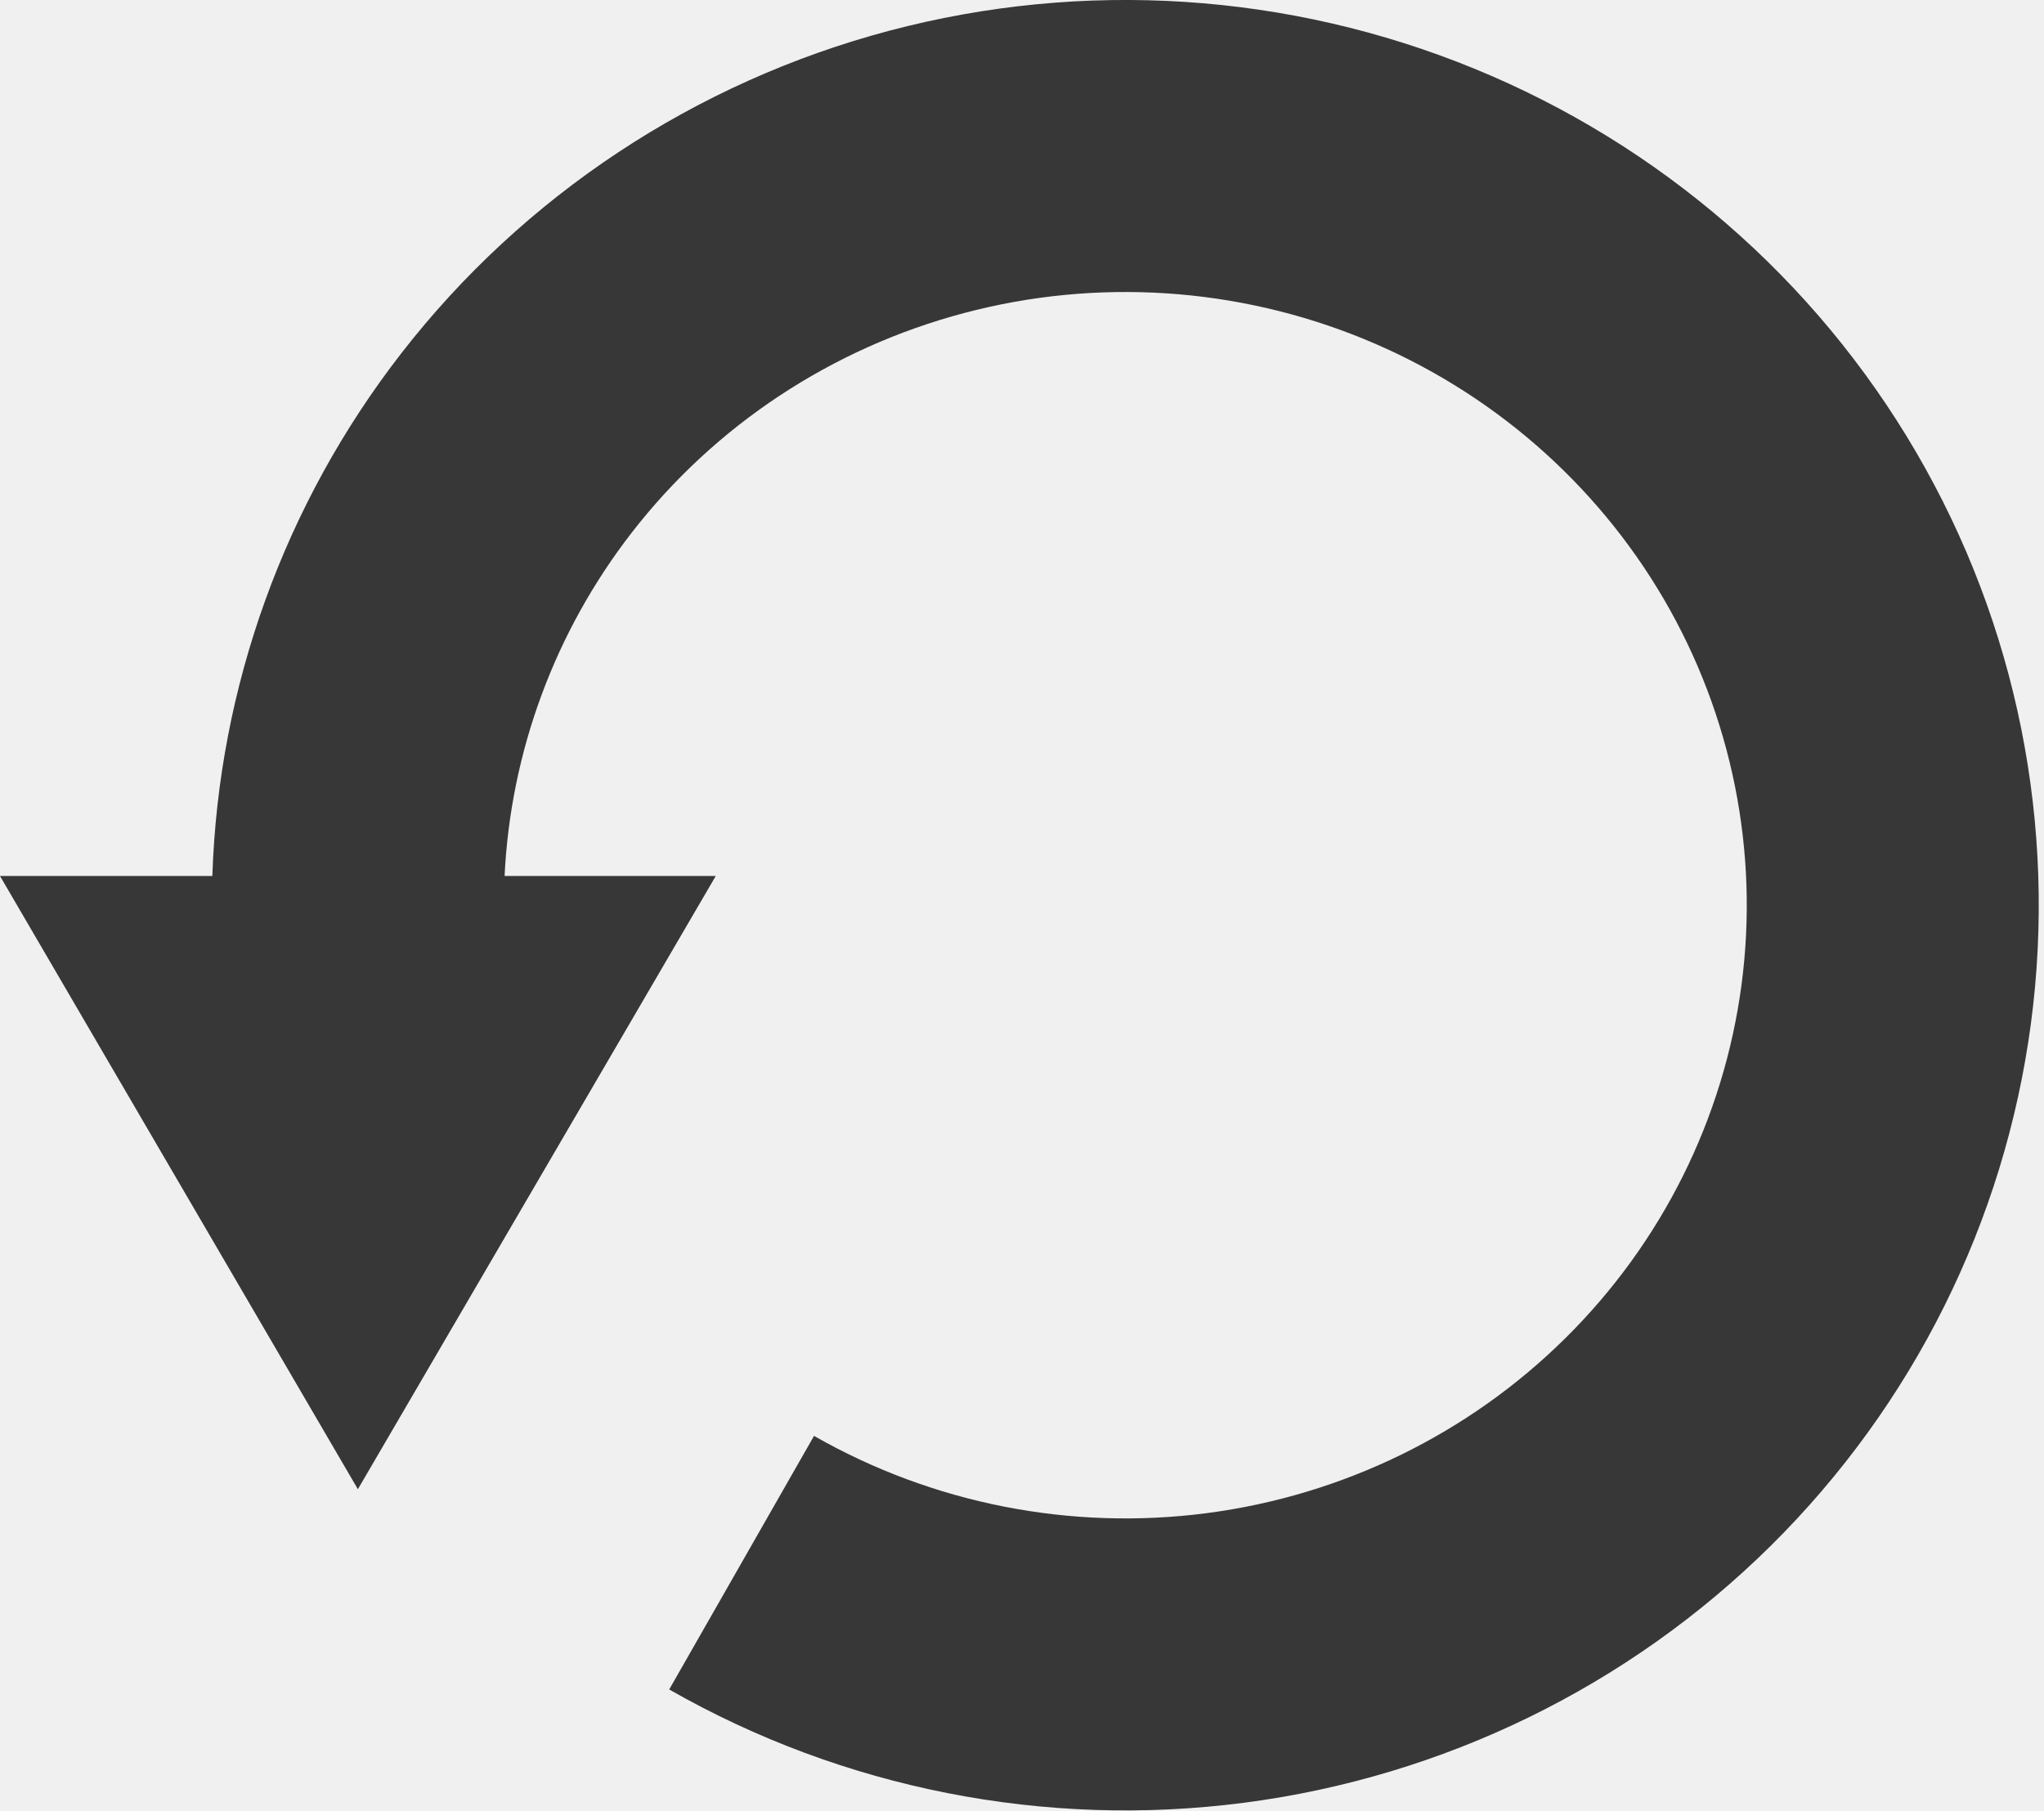
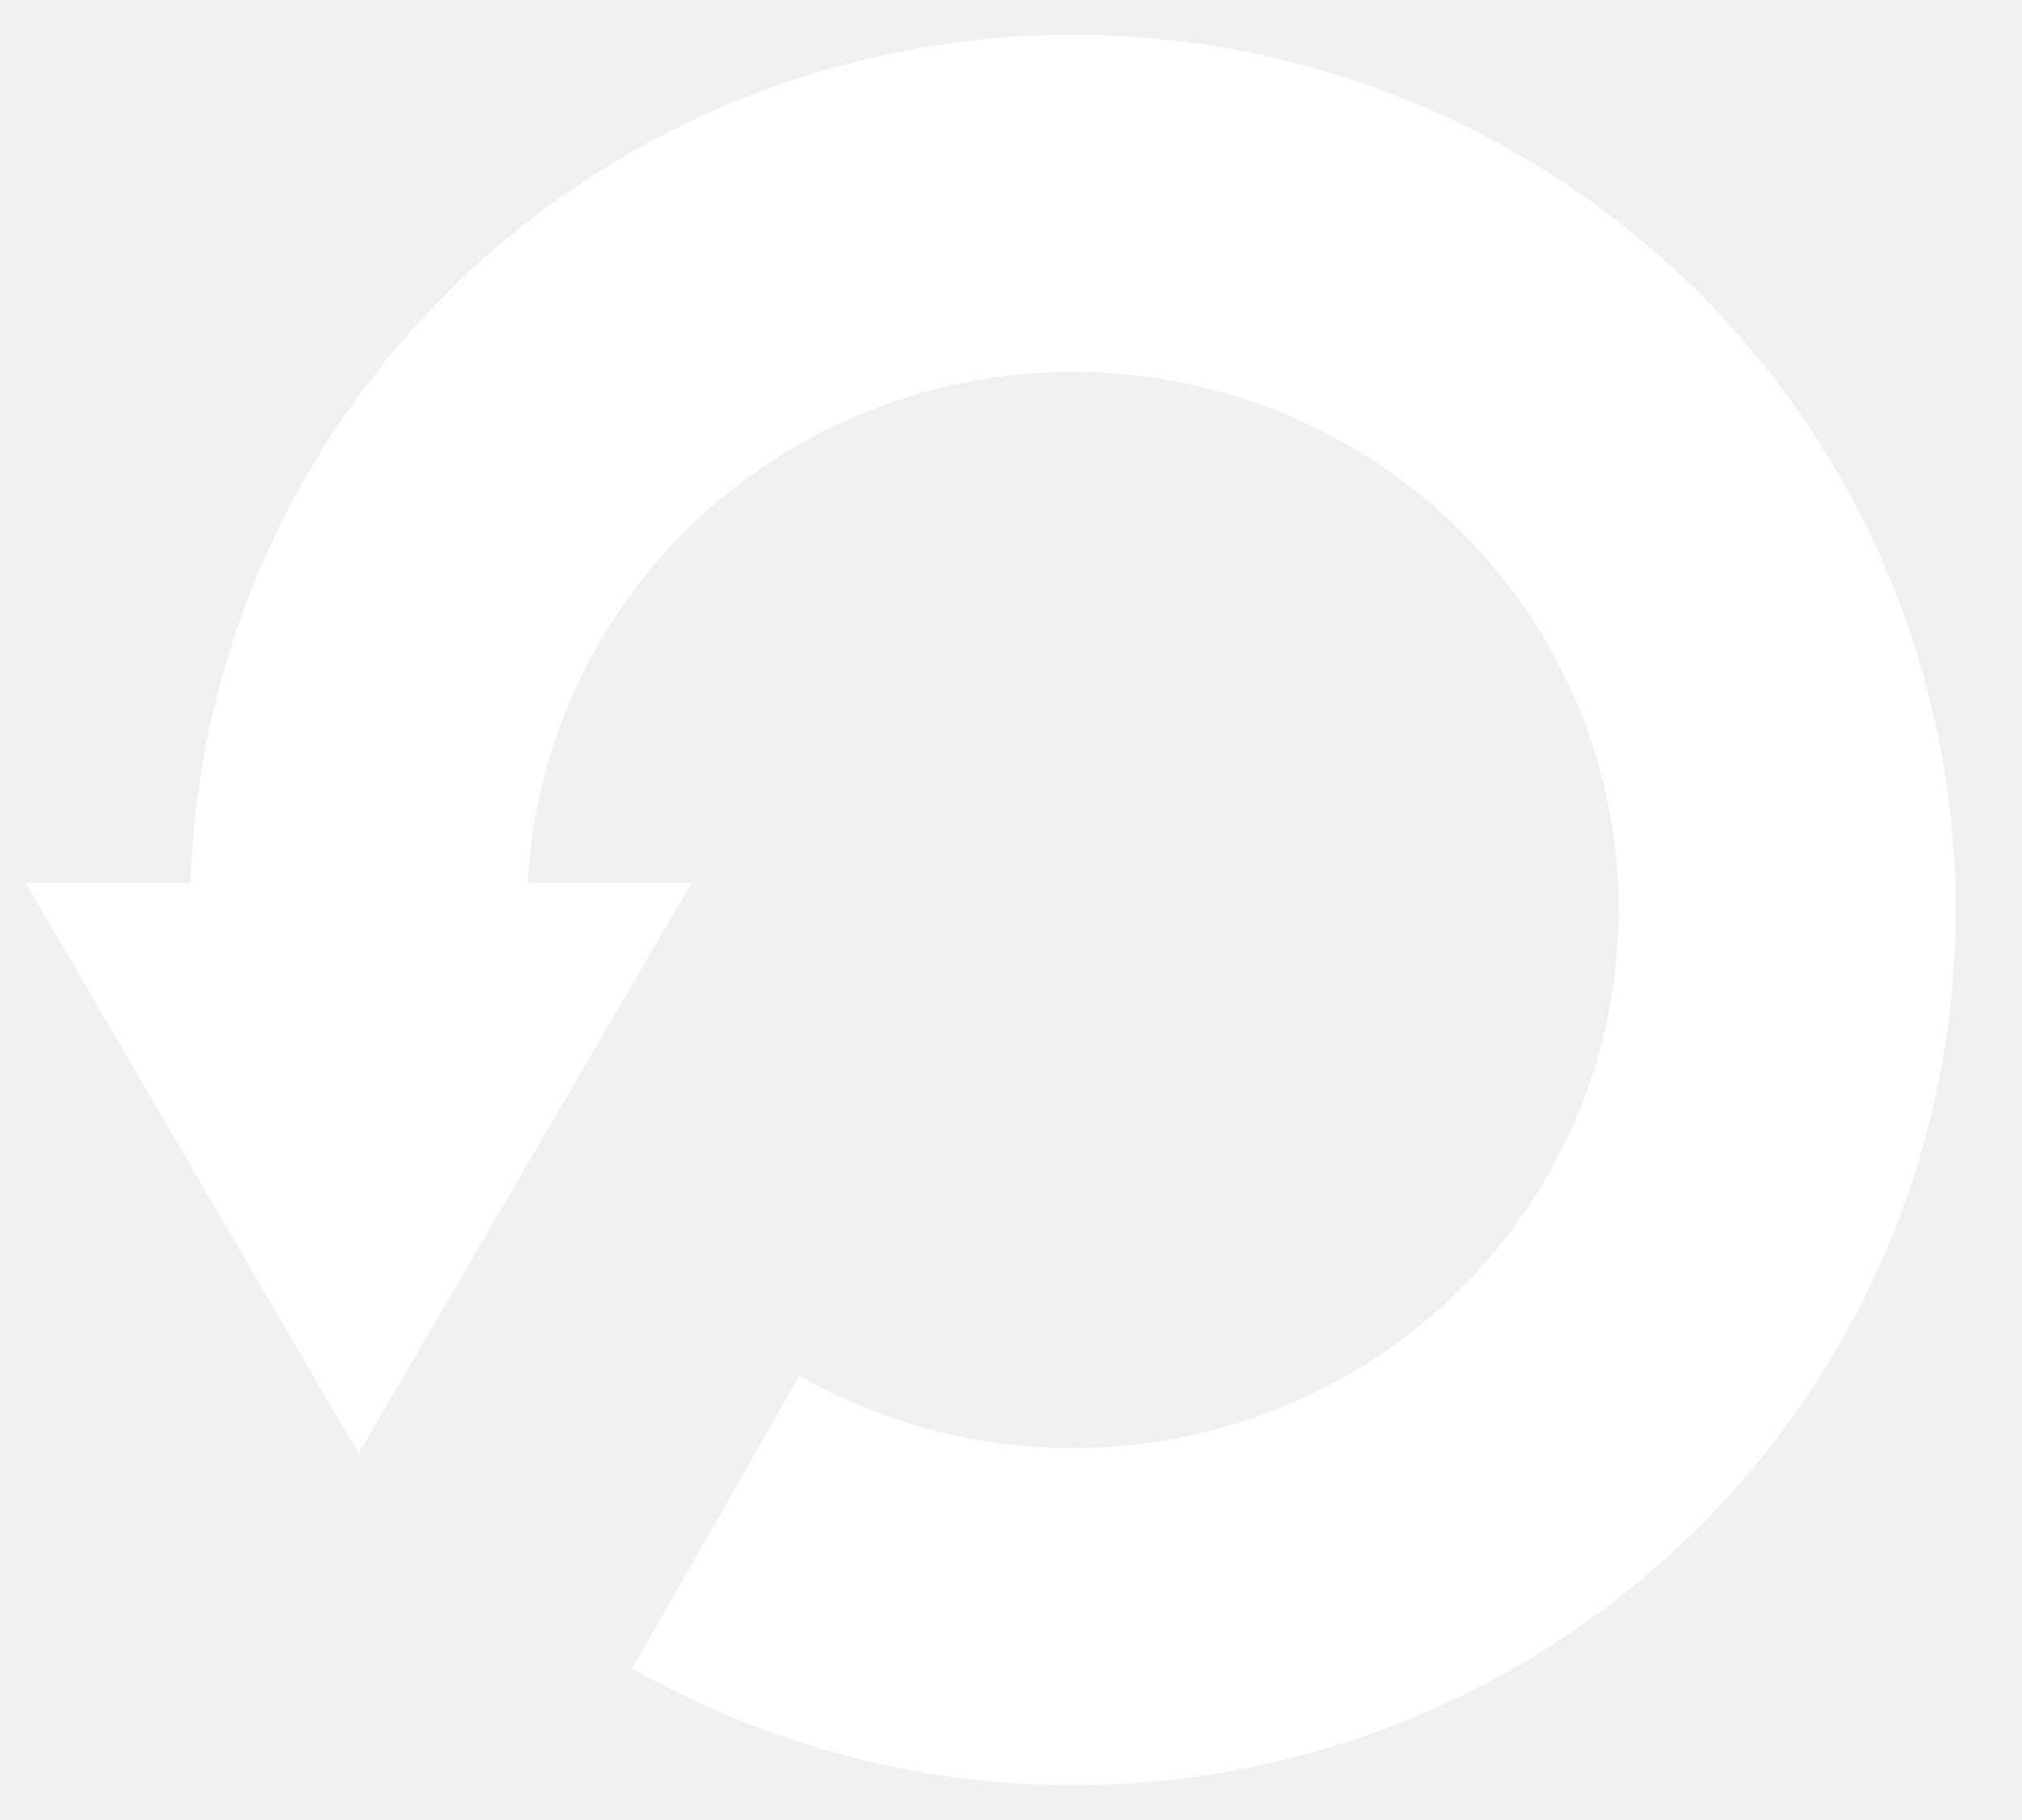
- <svg xmlns="http://www.w3.org/2000/svg" width="35" height="31" viewBox="0 0 35 31" fill="none">
-   <path fill-rule="evenodd" clip-rule="evenodd" d="M15.228 0.526C18.548 -0.354 22.069 -0.126 25.246 1.176C28.424 2.478 31.084 4.784 32.809 7.74C34.535 10.697 35.227 14.137 34.776 17.527C34.325 20.916 32.757 24.059 30.32 26.47C27.883 28.88 24.715 30.424 21.308 30.868C17.9 31.312 14.439 30.631 11.459 28.929L13.939 24.587C15.969 25.747 18.333 26.213 20.662 25.91C22.991 25.606 25.149 24.552 26.803 22.915C28.458 21.279 29.516 19.152 29.82 16.867C30.124 14.582 29.658 12.26 28.491 10.26C27.323 8.26 25.518 6.691 23.35 5.803C21.182 4.915 18.777 4.758 16.509 5.36C14.241 5.961 12.242 7.284 10.819 9.118C9.5 10.819 8.743 12.873 8.64 15H12.256L6.128 25.5L5.81072e-05 15H3.636C3.742 11.758 4.871 8.629 6.868 6.054C8.968 3.348 11.907 1.407 15.228 0.526Z" fill="#373737" />
+ <svg xmlns="http://www.w3.org/2000/svg" width="30" height="27" viewBox="0 0 30 27" fill="none">
+   <path fill-rule="evenodd" clip-rule="evenodd" d="M12.535 0.957C15.314 0.22 18.262 0.411 20.922 1.501C23.582 2.591 25.81 4.521 27.255 6.998C28.701 9.475 29.282 12.358 28.904 15.198C28.526 18.038 27.211 20.671 25.17 22.691C23.13 24.709 20.477 26.002 17.625 26.373C14.772 26.745 11.875 26.175 9.38 24.75L11.859 20.408C13.405 21.291 15.205 21.646 16.979 21.415C18.752 21.184 20.395 20.381 21.654 19.136C22.912 17.891 23.716 16.275 23.947 14.539C24.178 12.803 23.824 11.038 22.937 9.518C22.05 7.998 20.676 6.804 19.026 6.127C17.375 5.451 15.543 5.332 13.816 5.79C12.089 6.248 10.568 7.255 9.486 8.65C8.488 9.937 7.913 11.489 7.831 13.097H10.262L5.32 21.564L0.379 13.097H2.827C2.912 10.375 3.859 7.746 5.535 5.586C7.294 3.319 9.755 1.694 12.535 0.957Z" fill="white" />
</svg>
